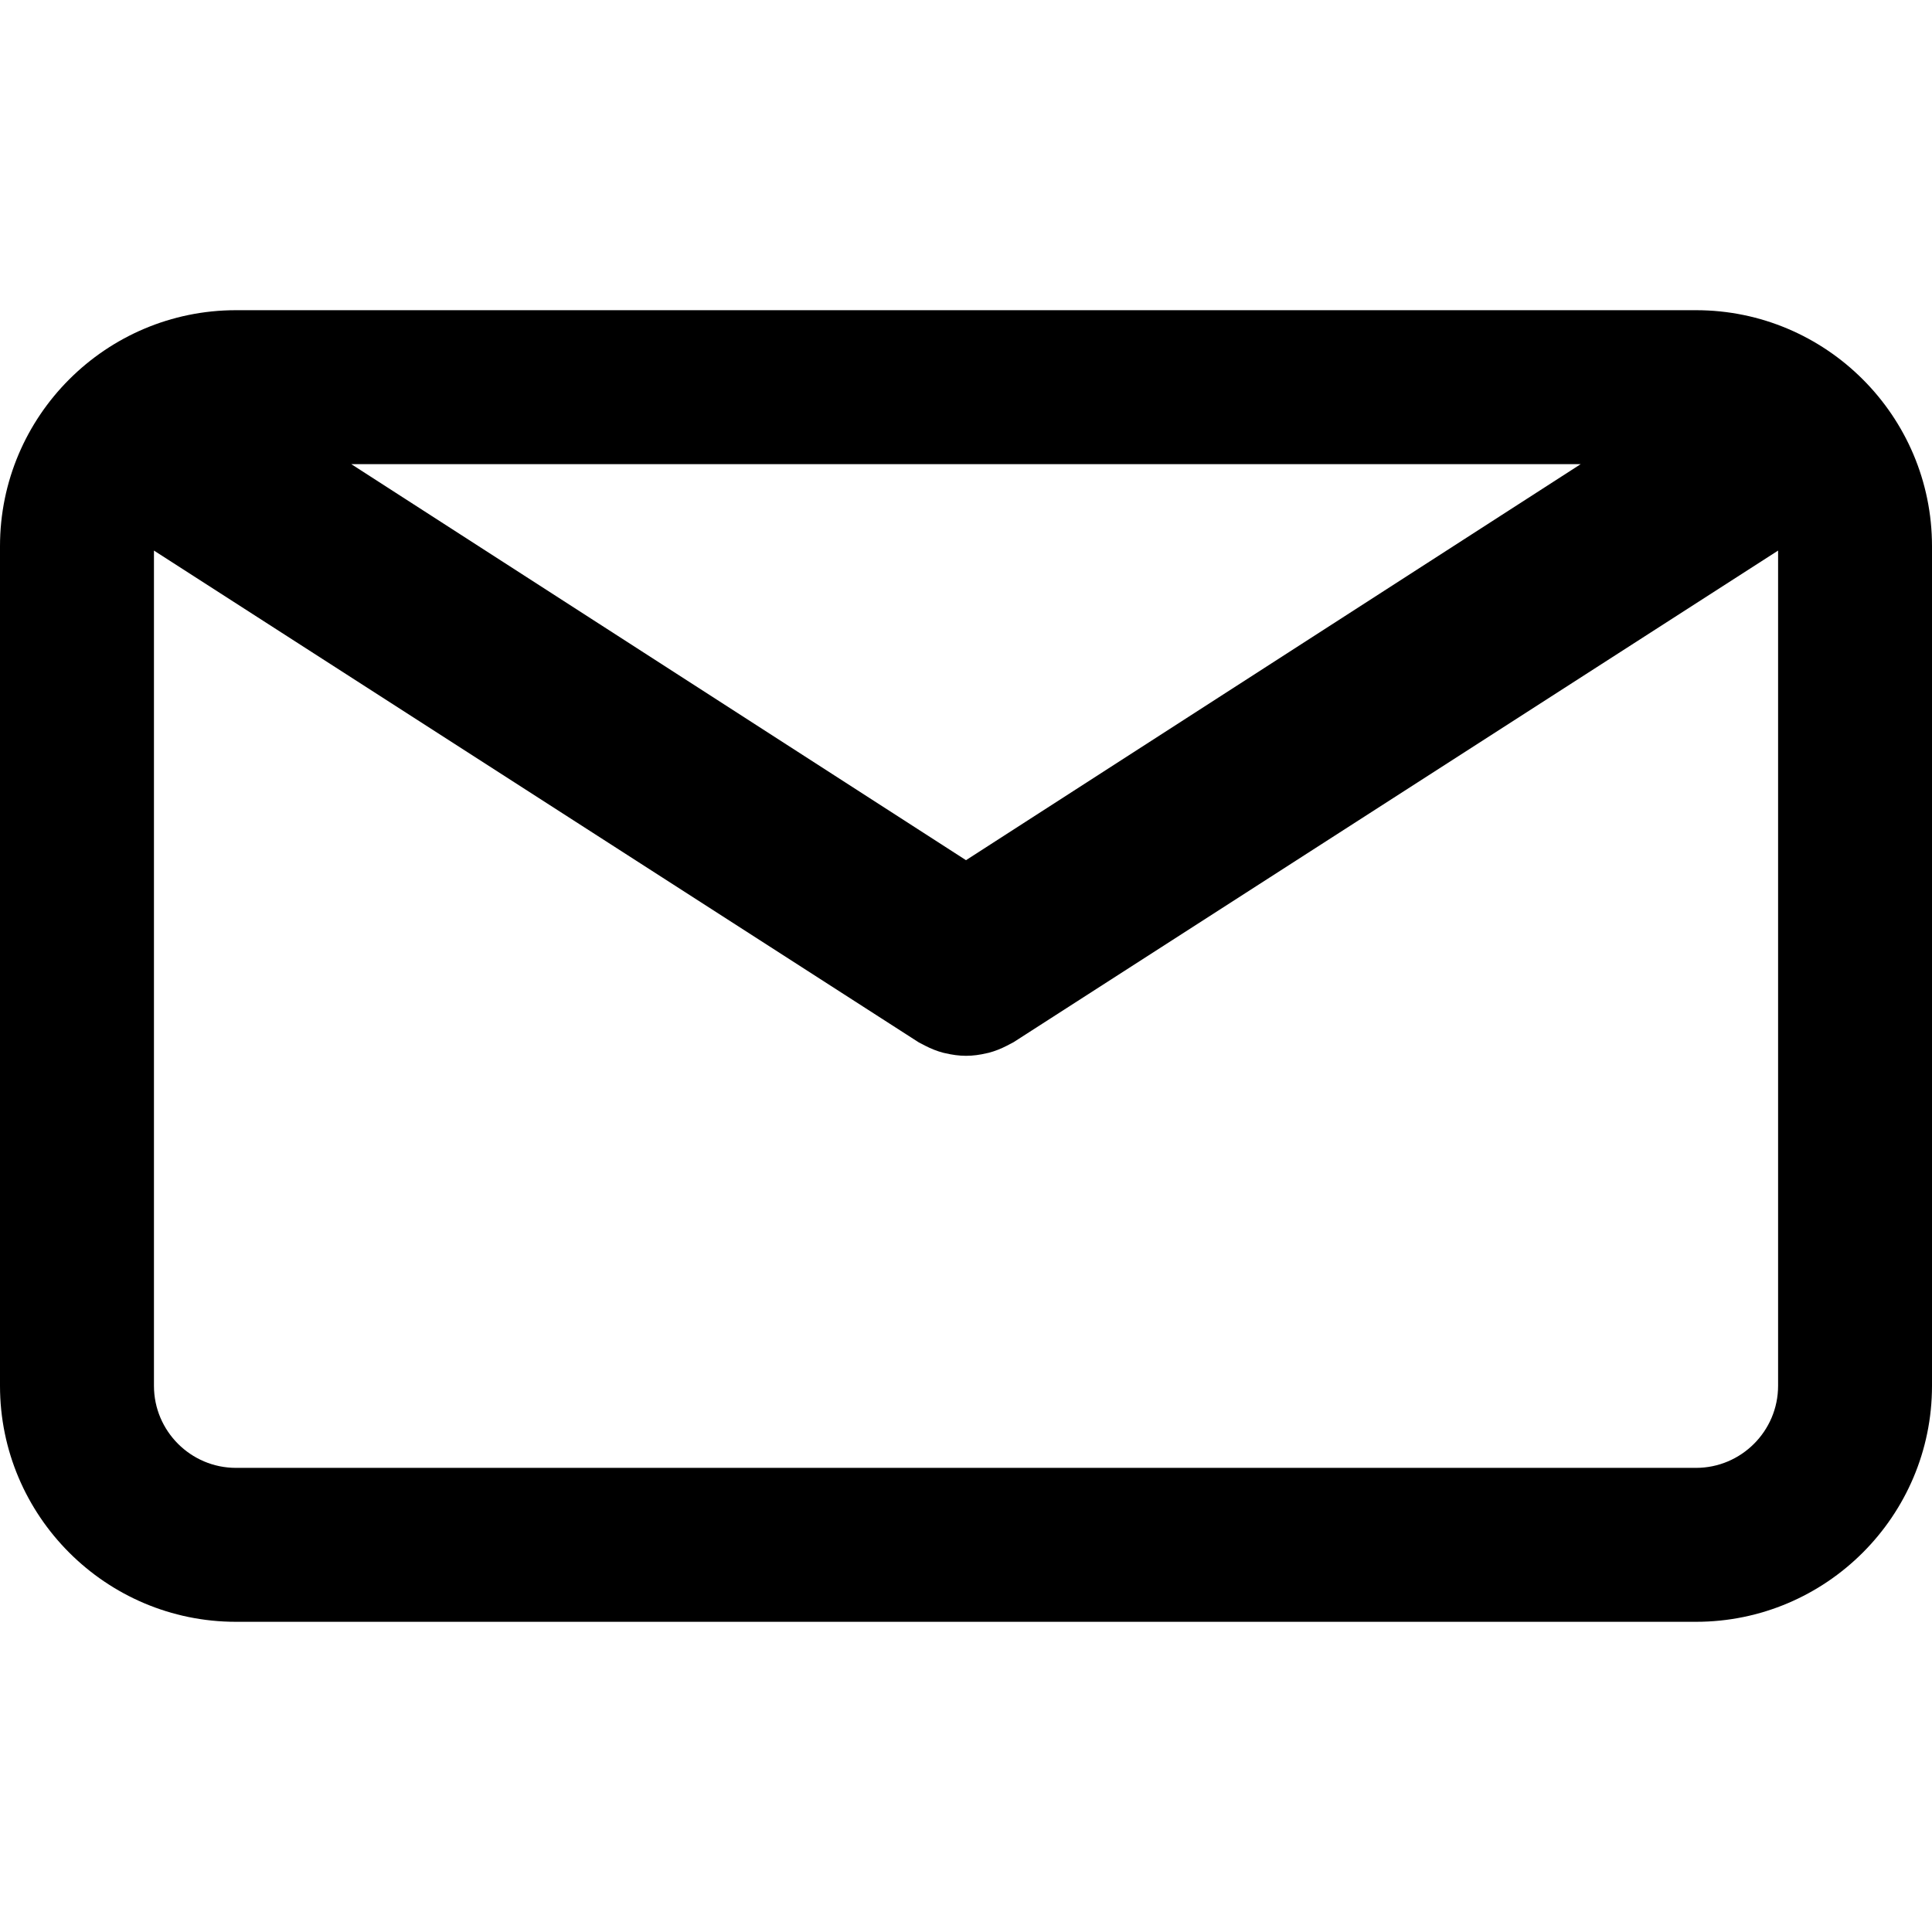
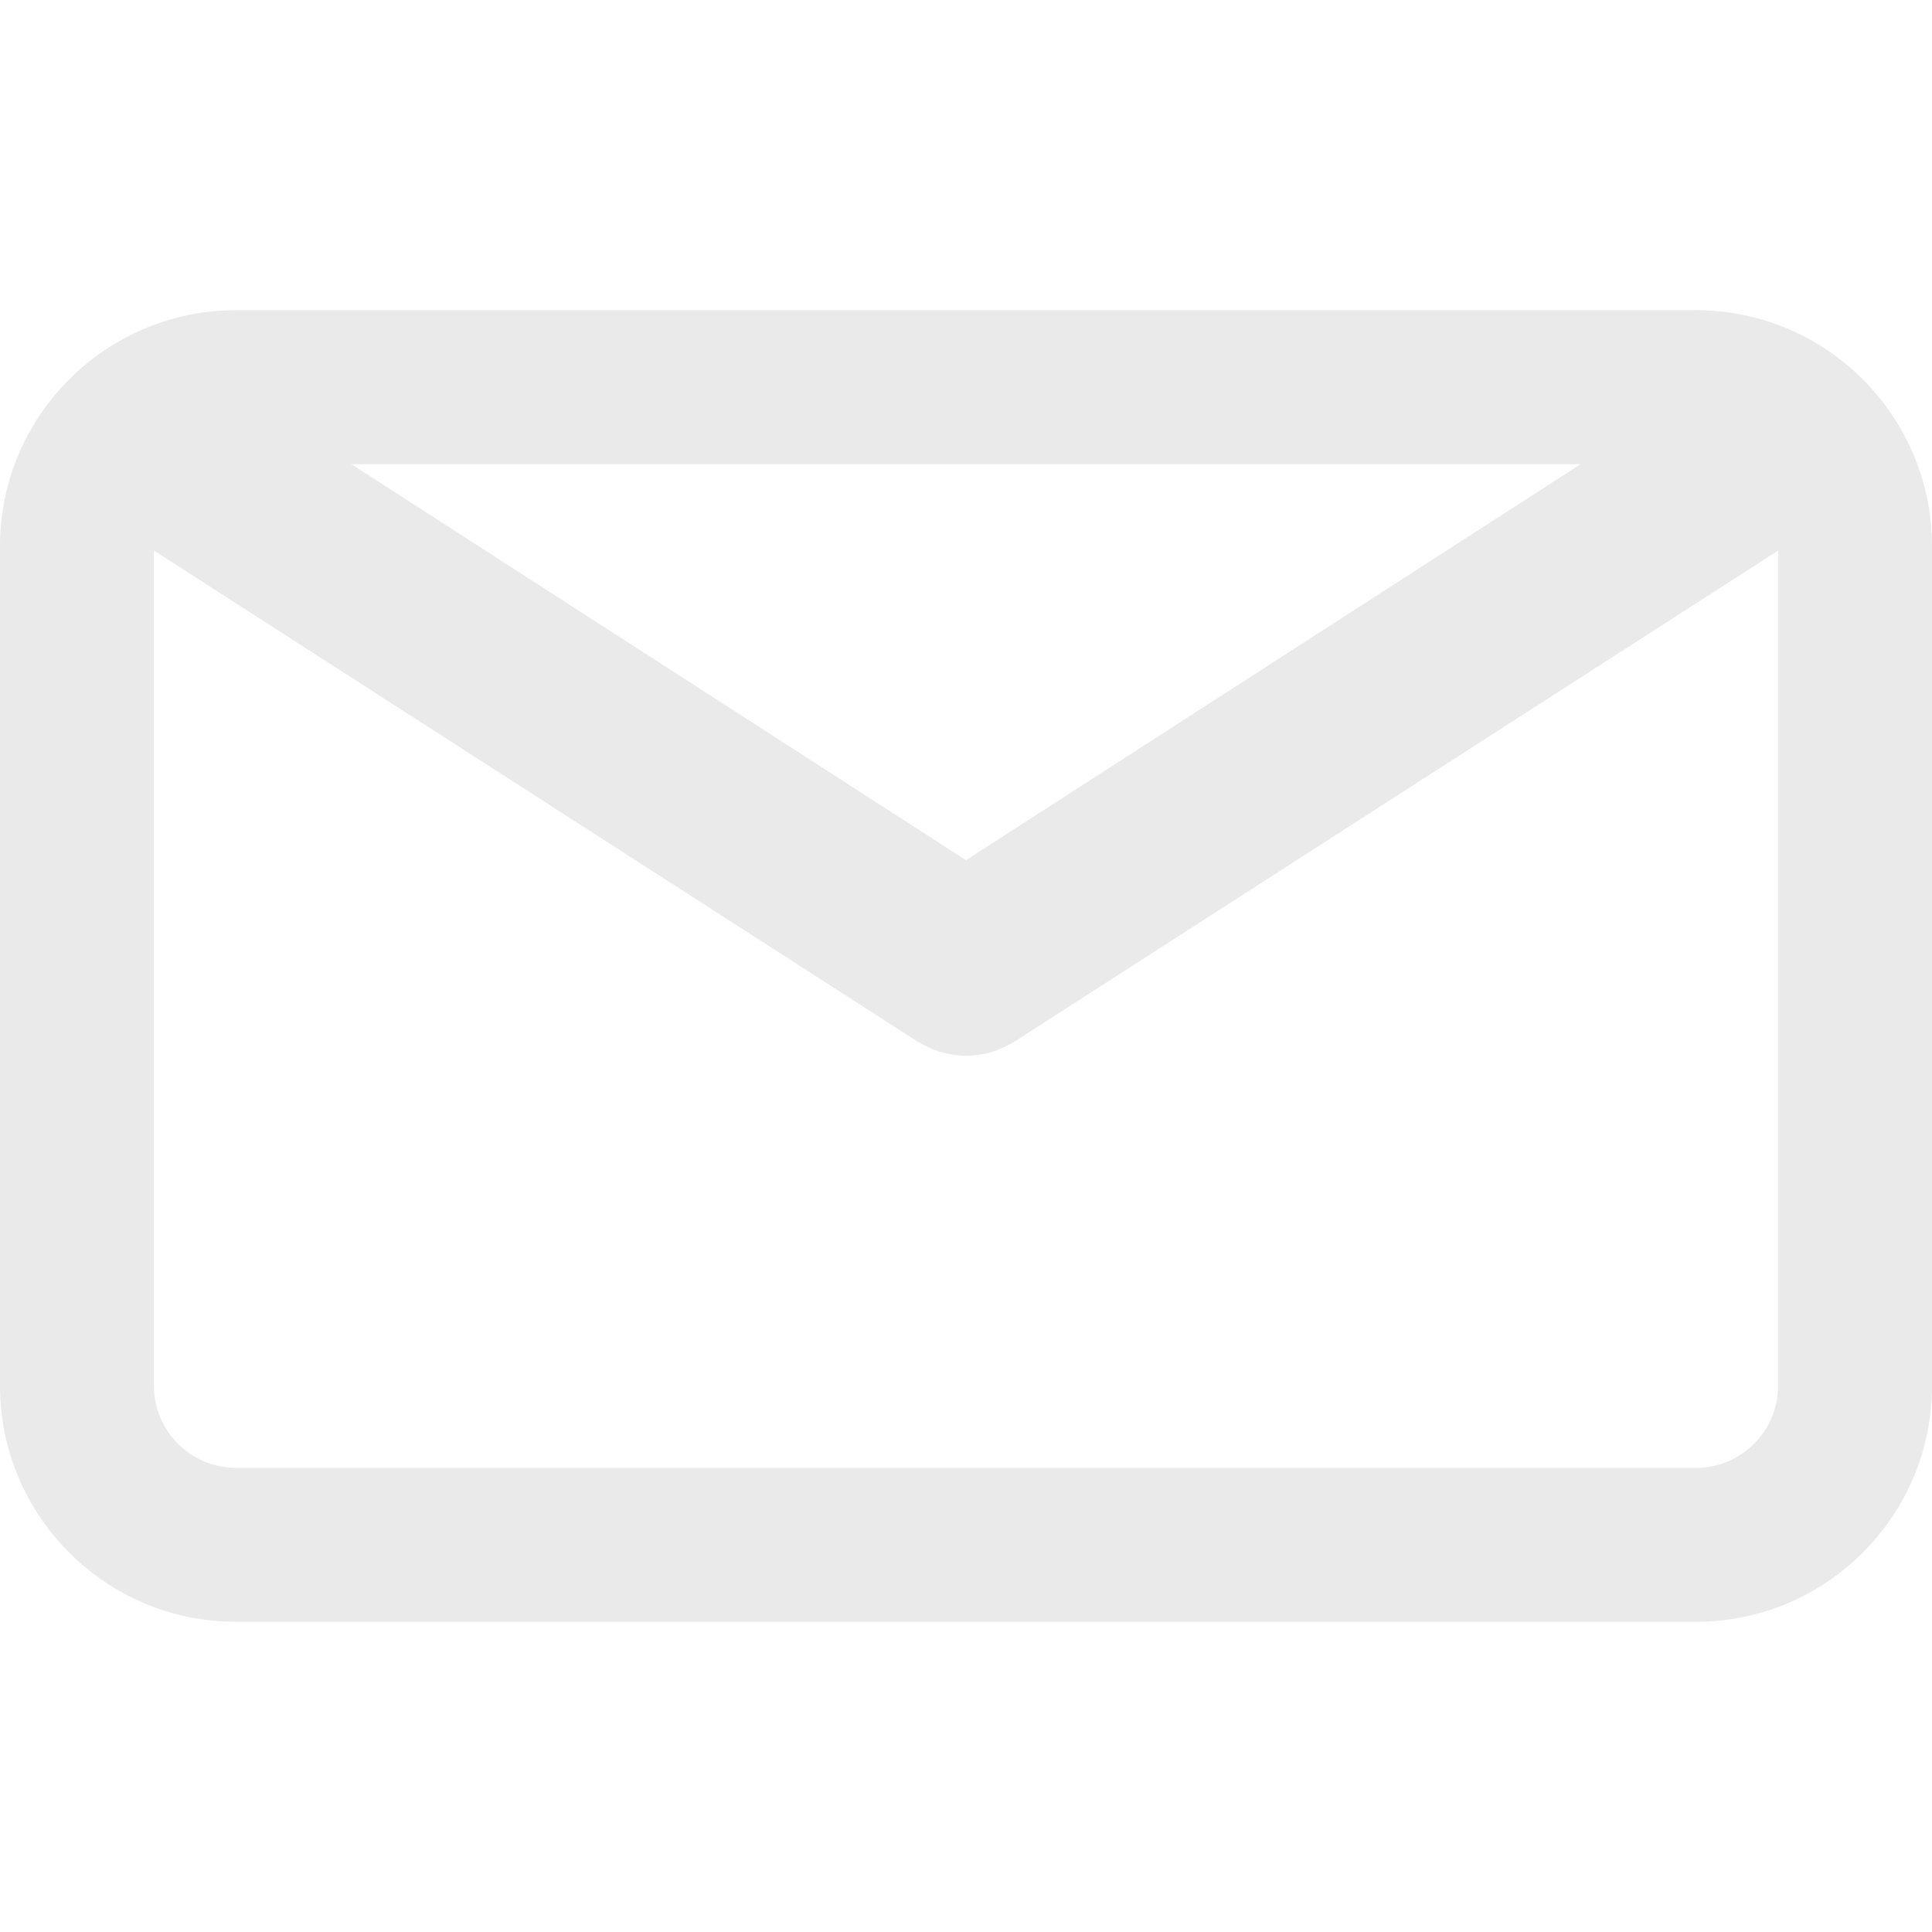
- <svg xmlns="http://www.w3.org/2000/svg" fill="#000000" height="800px" width="800px" version="1.1" id="Capa_1" viewBox="0 0 75.294 75.294" xml:space="preserve">
+ <svg xmlns="http://www.w3.org/2000/svg" fill="#eaeaea" height="800px" width="800px" version="1.1" id="Capa_1" viewBox="0 0 75.294 75.294" xml:space="preserve">
  <g>
    <path d="M66.097,12.089h-56.9C4.126,12.089,0,16.215,0,21.286v32.722c0,5.071,4.126,9.197,9.197,9.197h56.9   c5.071,0,9.197-4.126,9.197-9.197V21.287C75.295,16.215,71.169,12.089,66.097,12.089z M61.603,18.089L37.647,33.523L13.691,18.089   H61.603z M66.097,57.206h-56.9C7.434,57.206,6,55.771,6,54.009V21.457l29.796,19.16c0.04,0.025,0.083,0.042,0.124,0.065   c0.043,0.024,0.087,0.047,0.131,0.069c0.231,0.119,0.469,0.215,0.712,0.278c0.025,0.007,0.05,0.01,0.075,0.016   c0.267,0.063,0.537,0.102,0.807,0.102c0.001,0,0.002,0,0.002,0c0.002,0,0.003,0,0.004,0c0.27,0,0.54-0.038,0.807-0.102   c0.025-0.006,0.05-0.009,0.075-0.016c0.243-0.063,0.48-0.159,0.712-0.278c0.044-0.022,0.088-0.045,0.131-0.069   c0.041-0.023,0.084-0.04,0.124-0.065l29.796-19.16v32.551C69.295,55.771,67.86,57.206,66.097,57.206z" />
  </g>
</svg>
